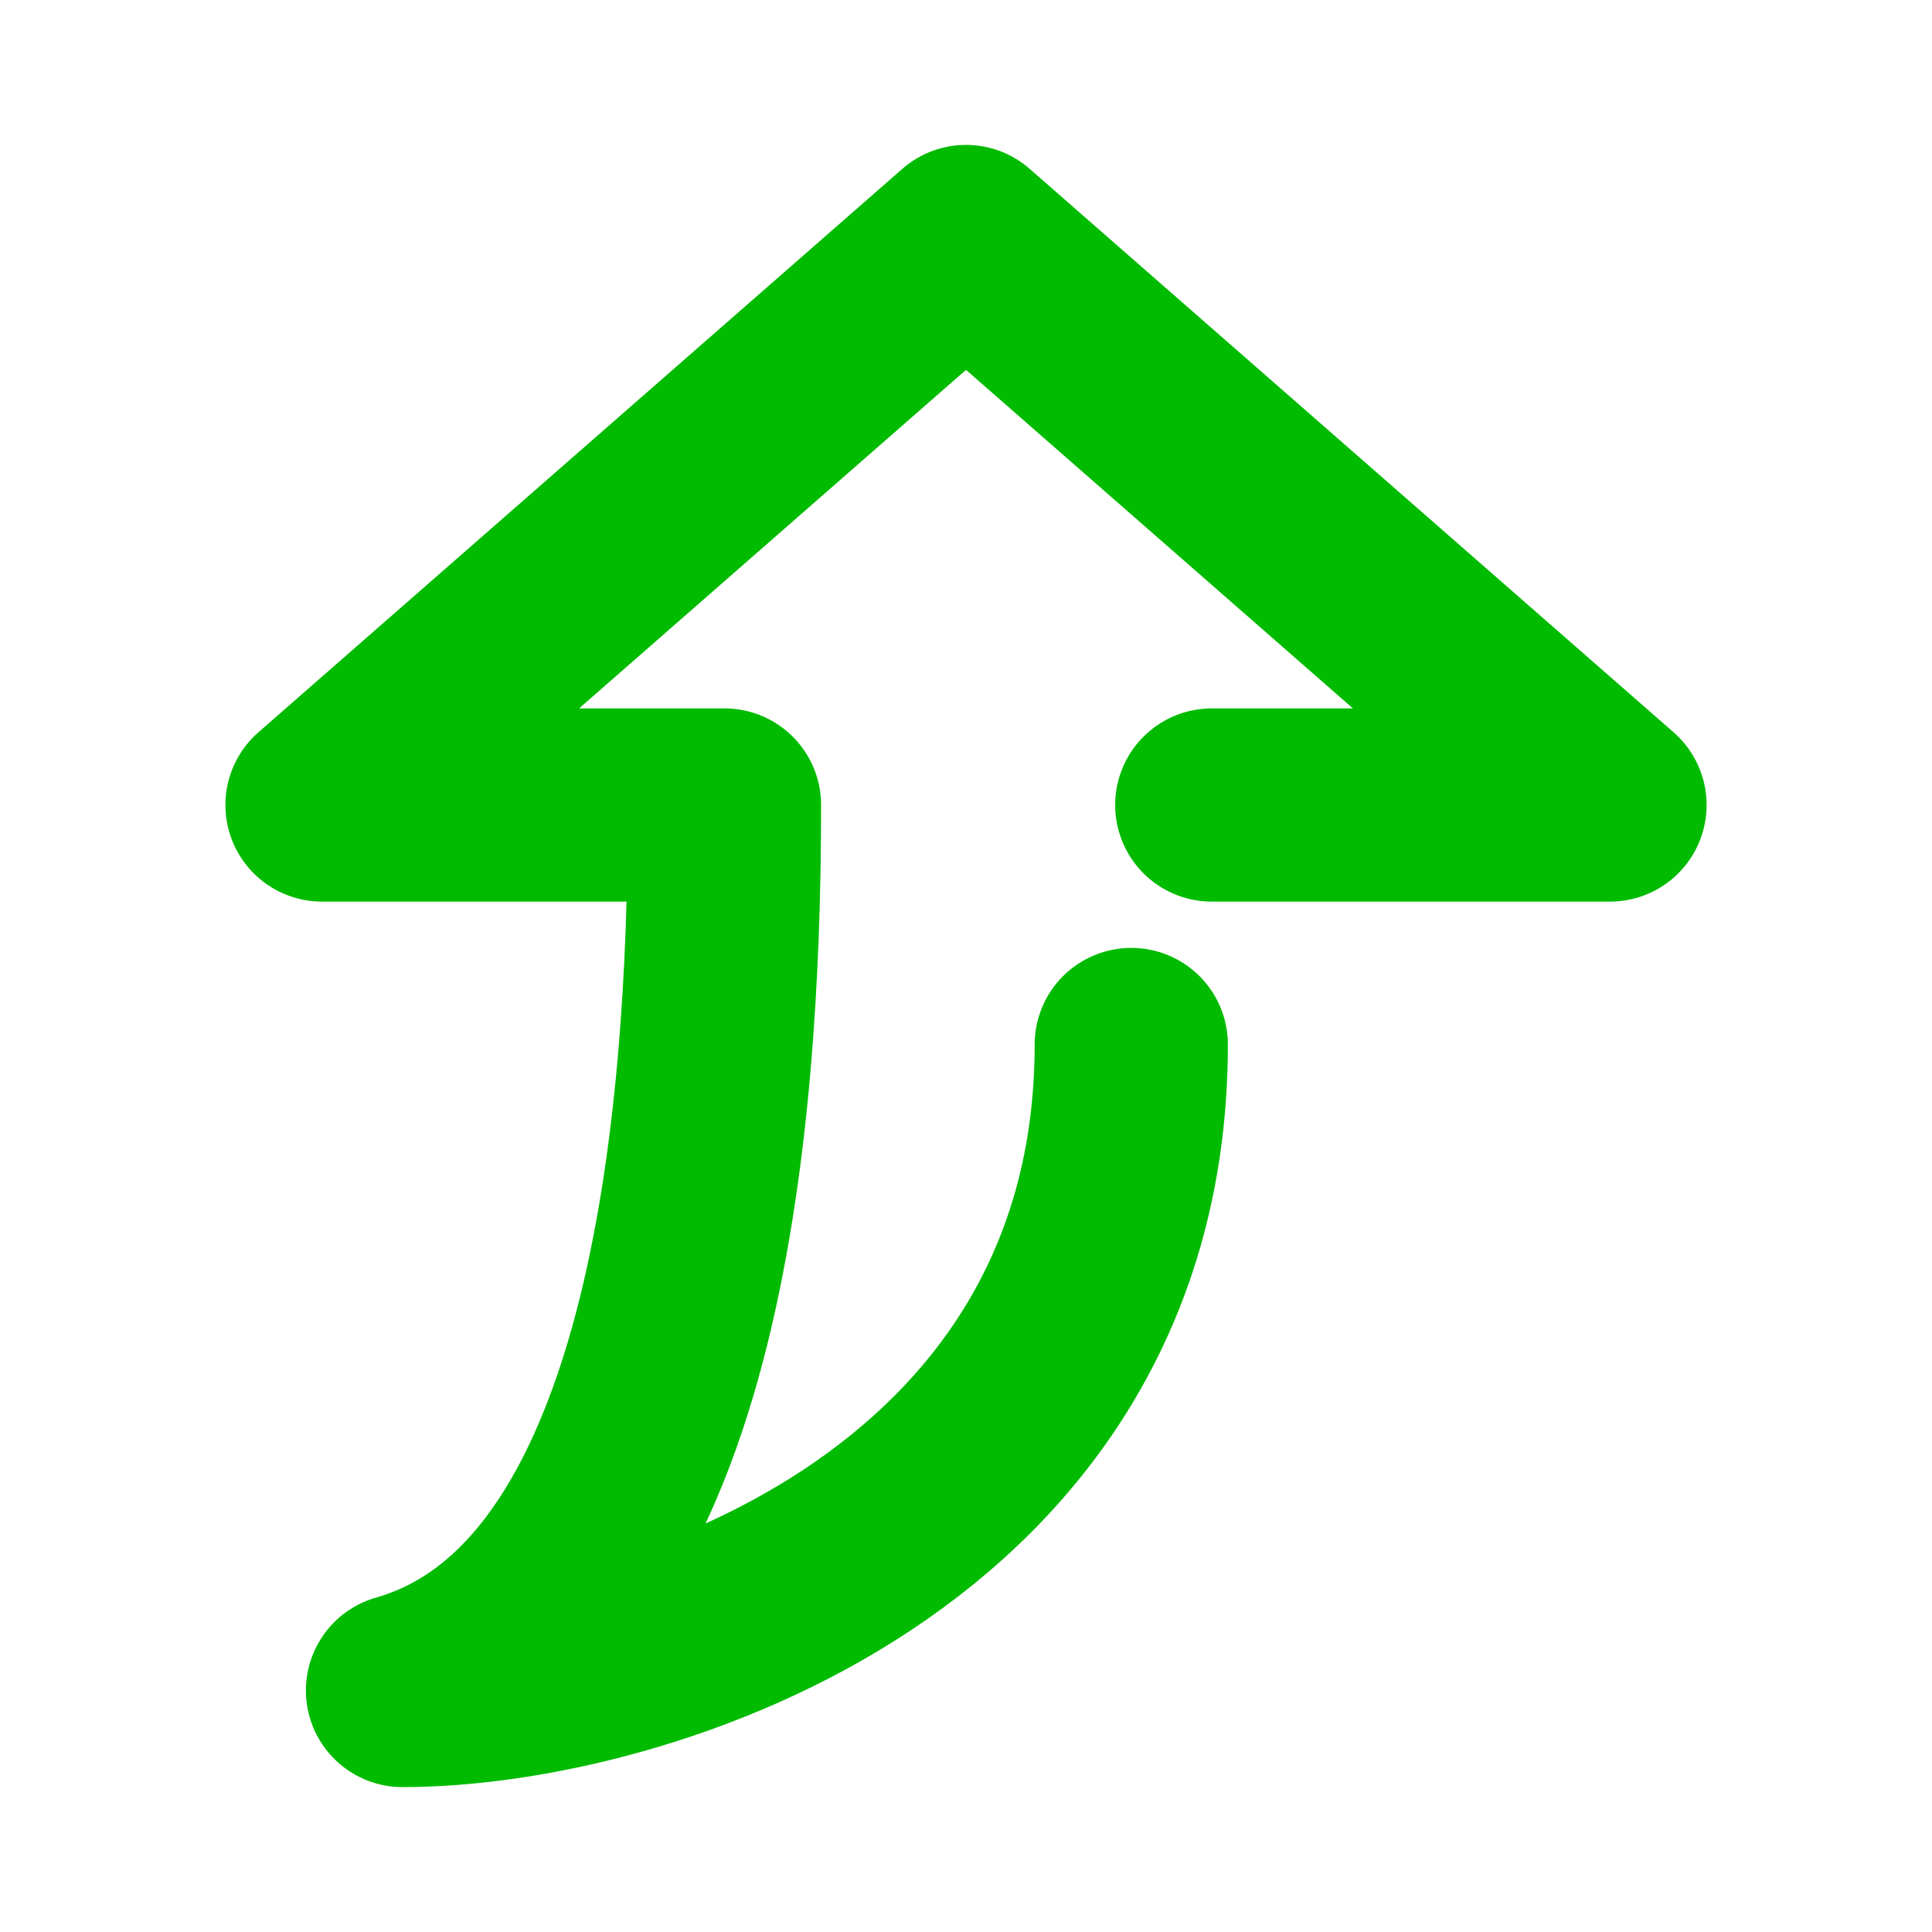
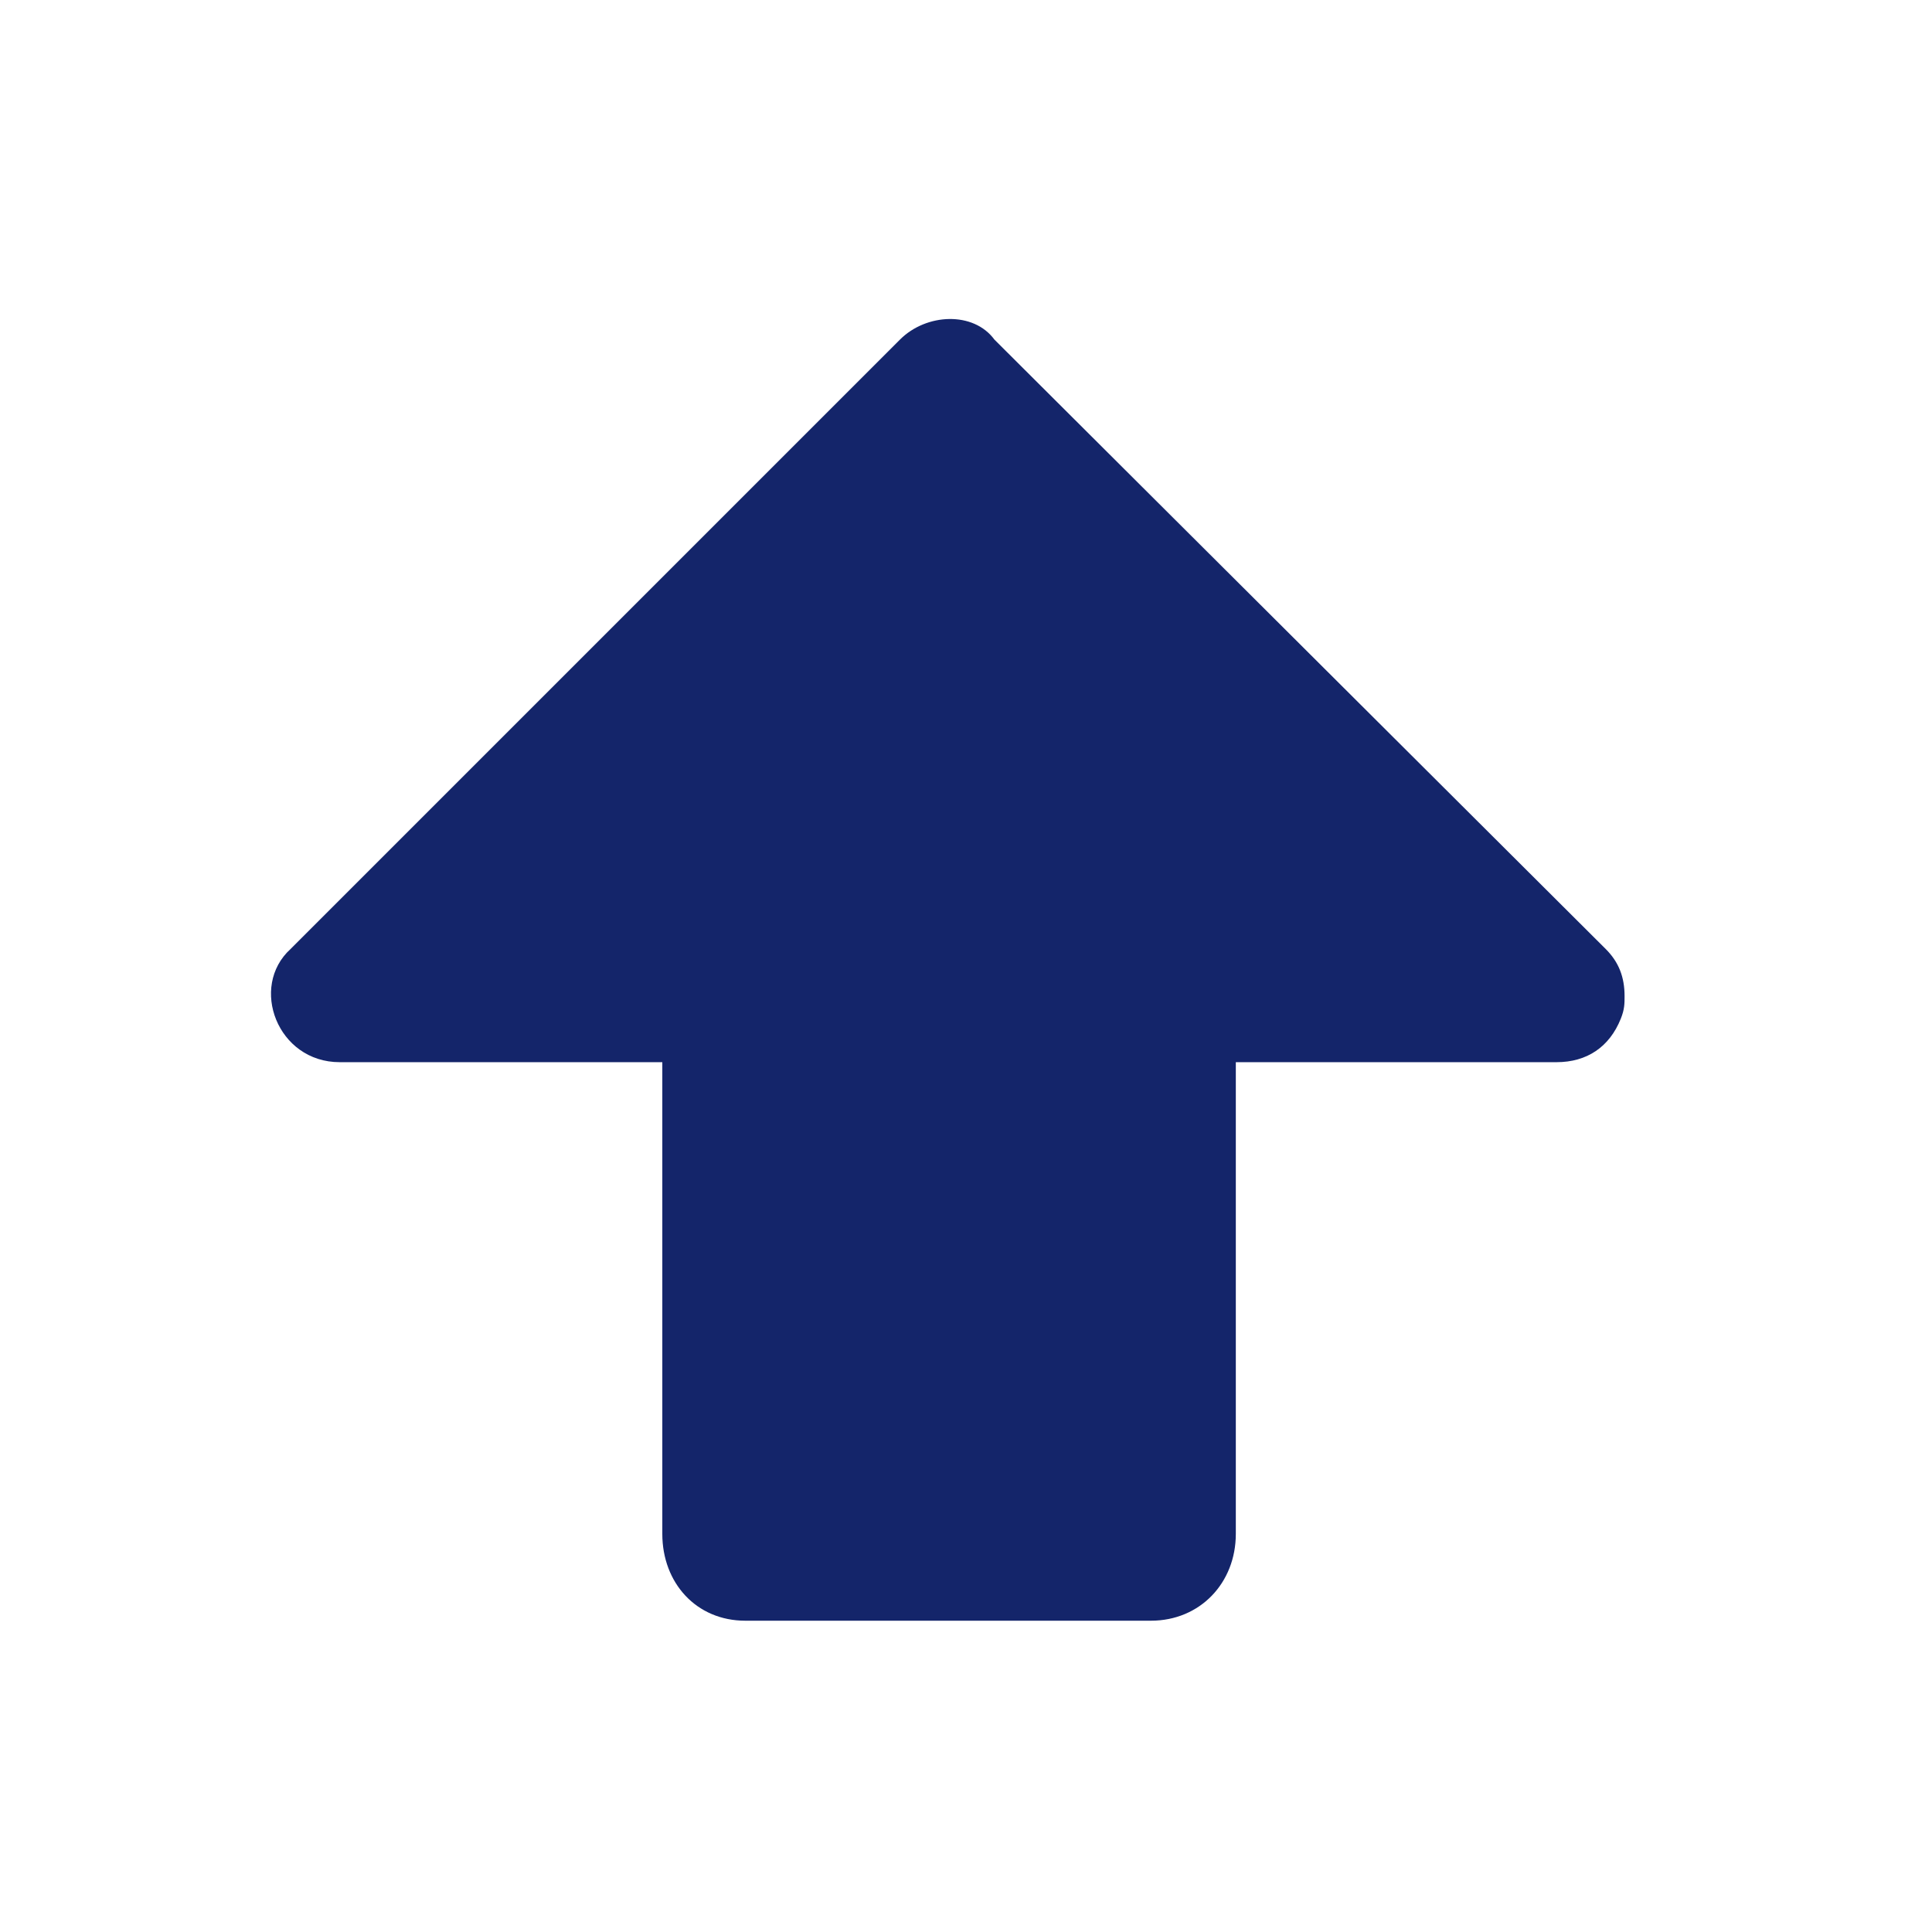
- <svg xmlns="http://www.w3.org/2000/svg" width="256px" height="256px" viewBox="0 0 24 24" fill="none">
-   <g id="SVGRepo_bgCarrier" stroke-width="0" />
-   <g id="SVGRepo_tracerCarrier" stroke-linecap="round" stroke-linejoin="round" stroke="#CCCCCC" stroke-width="2.4">
-     <path d="M15.053 10L20 10L12 3L4 10L9 10C9 14 8.5 20 5 21C8 21 14.053 19.014 14.053 12.975" stroke="#00BB00" stroke-linecap="round" stroke-linejoin="round" />
-   </g>
-   <g id="SVGRepo_iconCarrier">
-     <path d="M15.053 10L20 10L12 3L4 10L9 10C9 14 8.5 20 5 21C8 21 14.053 19.014 14.053 12.975" stroke="#00BB00" stroke-linecap="round" stroke-linejoin="round" />
-   </g>
+ <svg xmlns="http://www.w3.org/2000/svg" fill="#14256a" width="800px" height="800px" viewBox="0 0 23 32" version="1.1">
+   <path d="M7.844 26.844h6.719c0.813 0 1.406-0.625 1.406-1.438v-7.813h5.313c0.5 0 0.875-0.25 1.063-0.719 0.063-0.156 0.063-0.25 0.063-0.375 0-0.313-0.094-0.563-0.313-0.781l-10.125-10.094c-0.344-0.469-1.125-0.438-1.563 0l-10.094 10.094c-0.688 0.625-0.219 1.875 0.813 1.875h5.344v7.813c0 0.813 0.563 1.438 1.375 1.438z" />
</svg>
